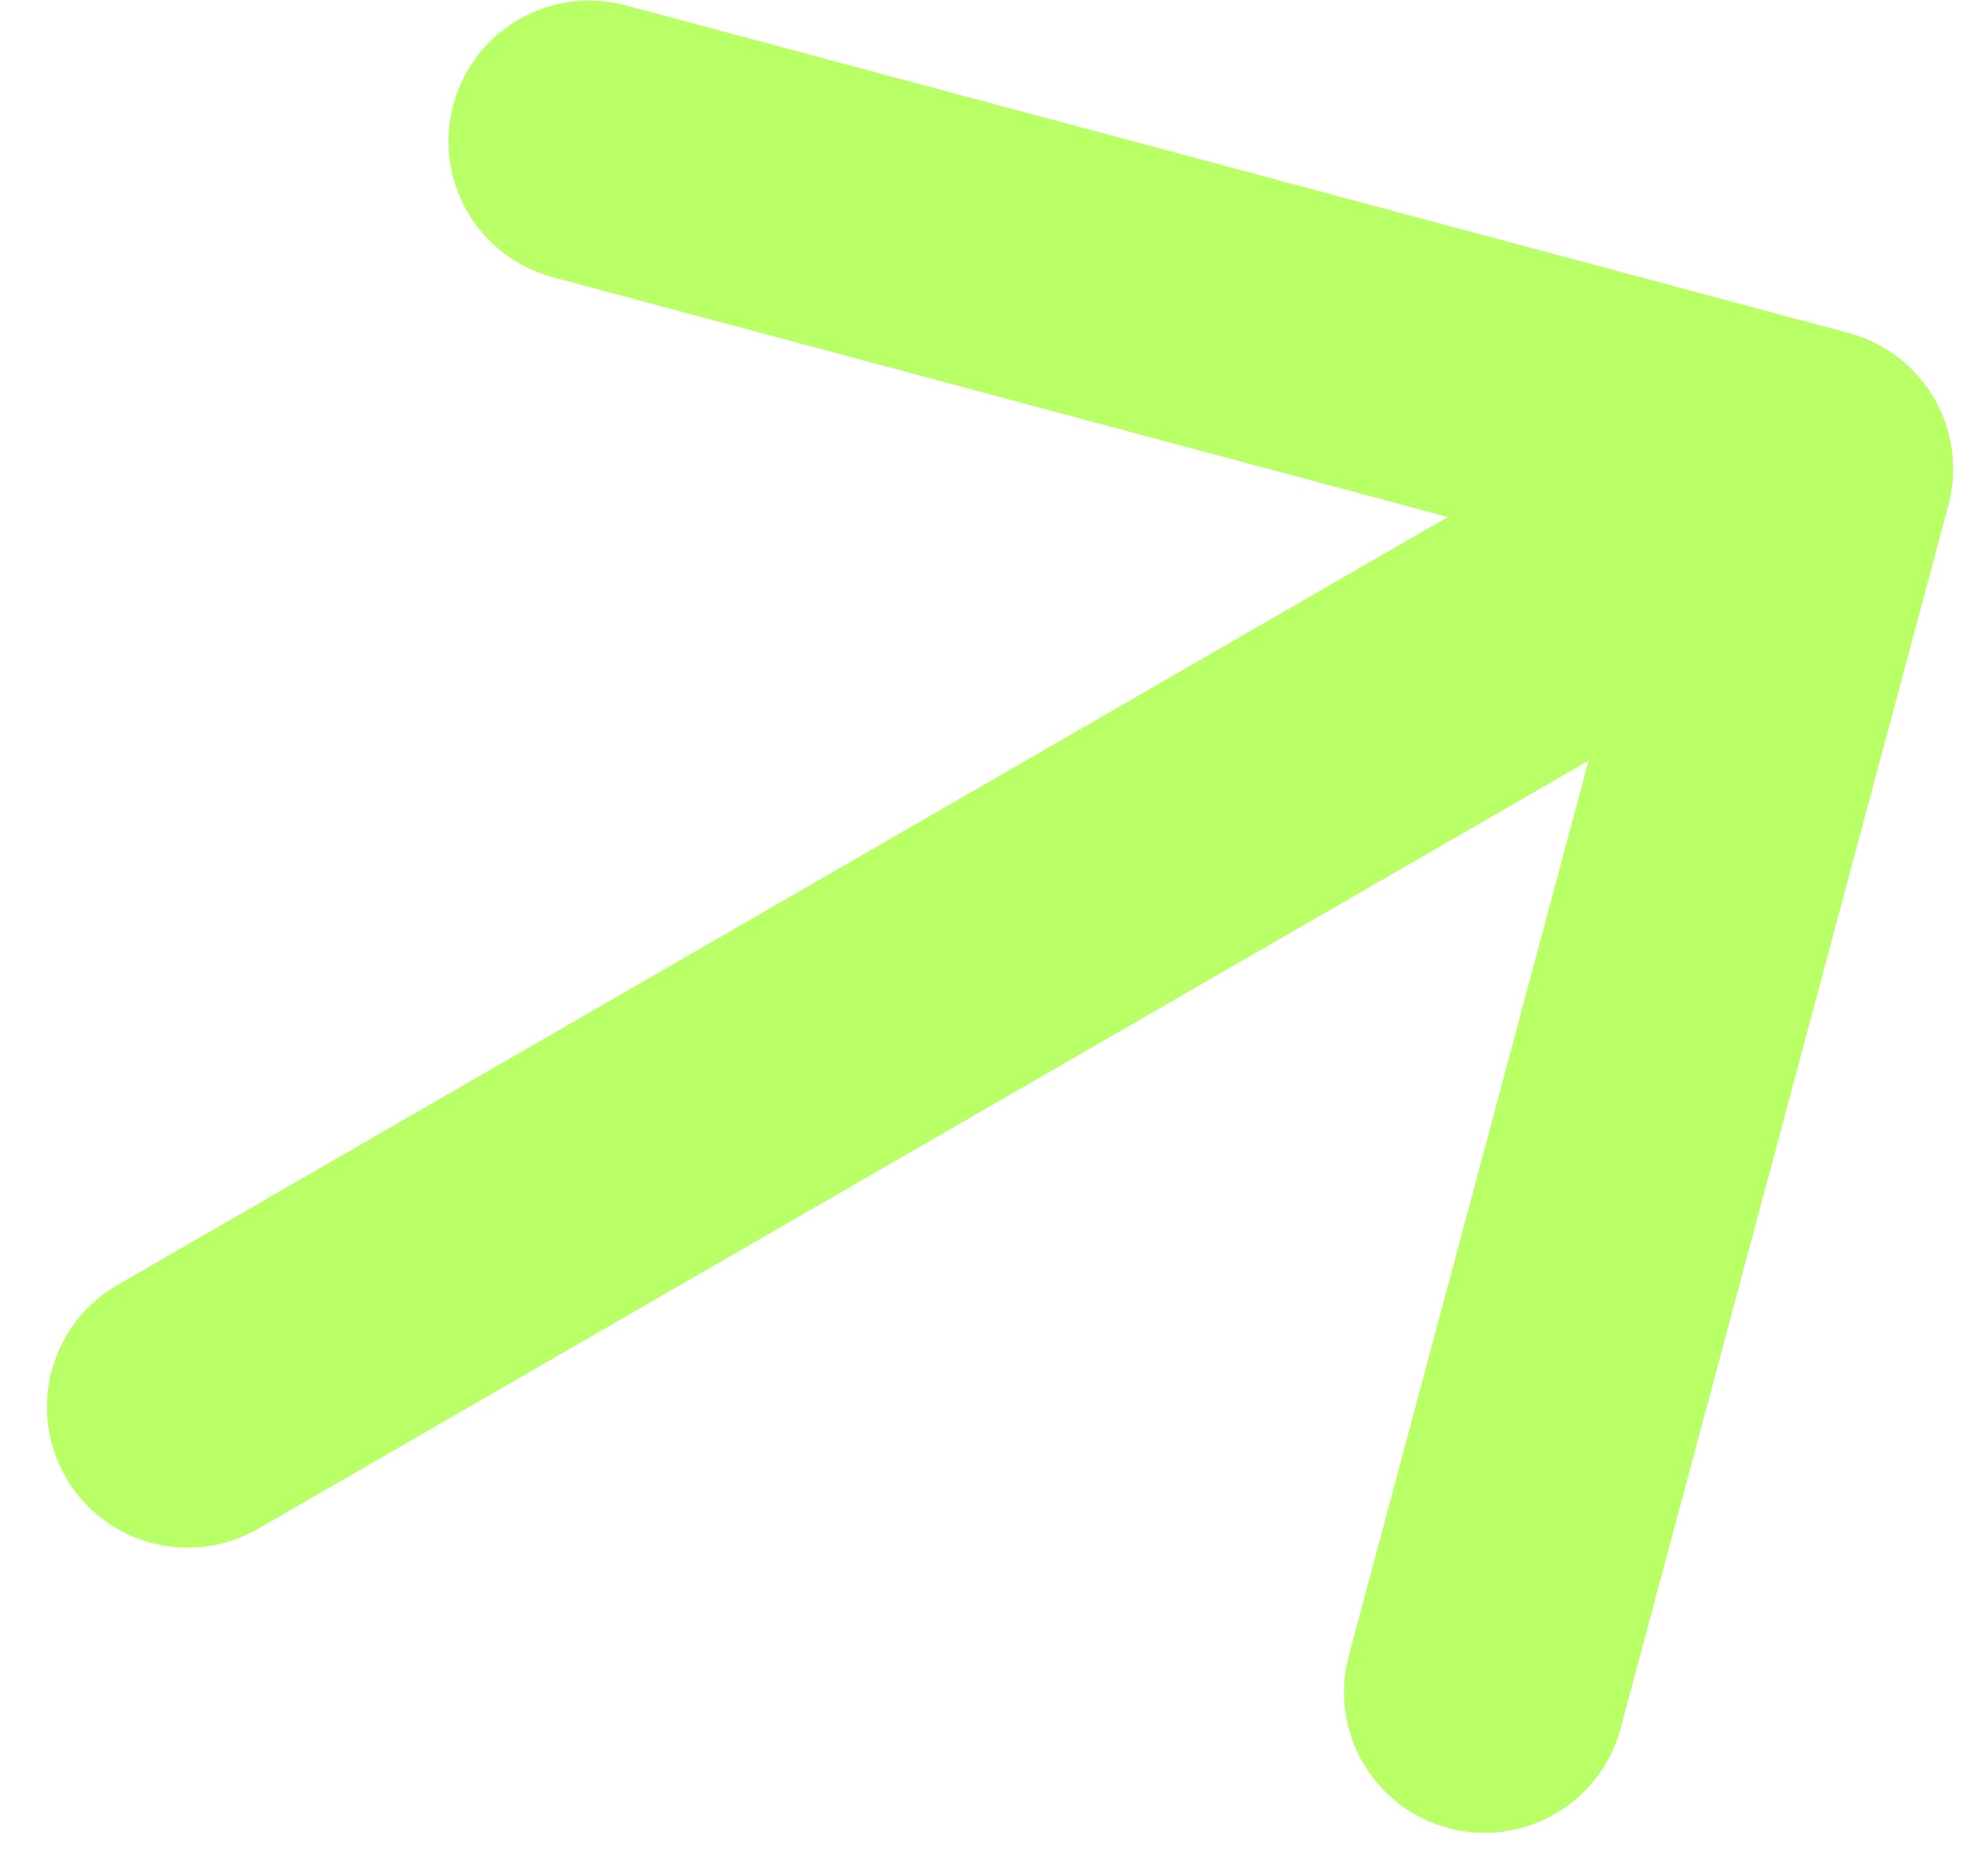
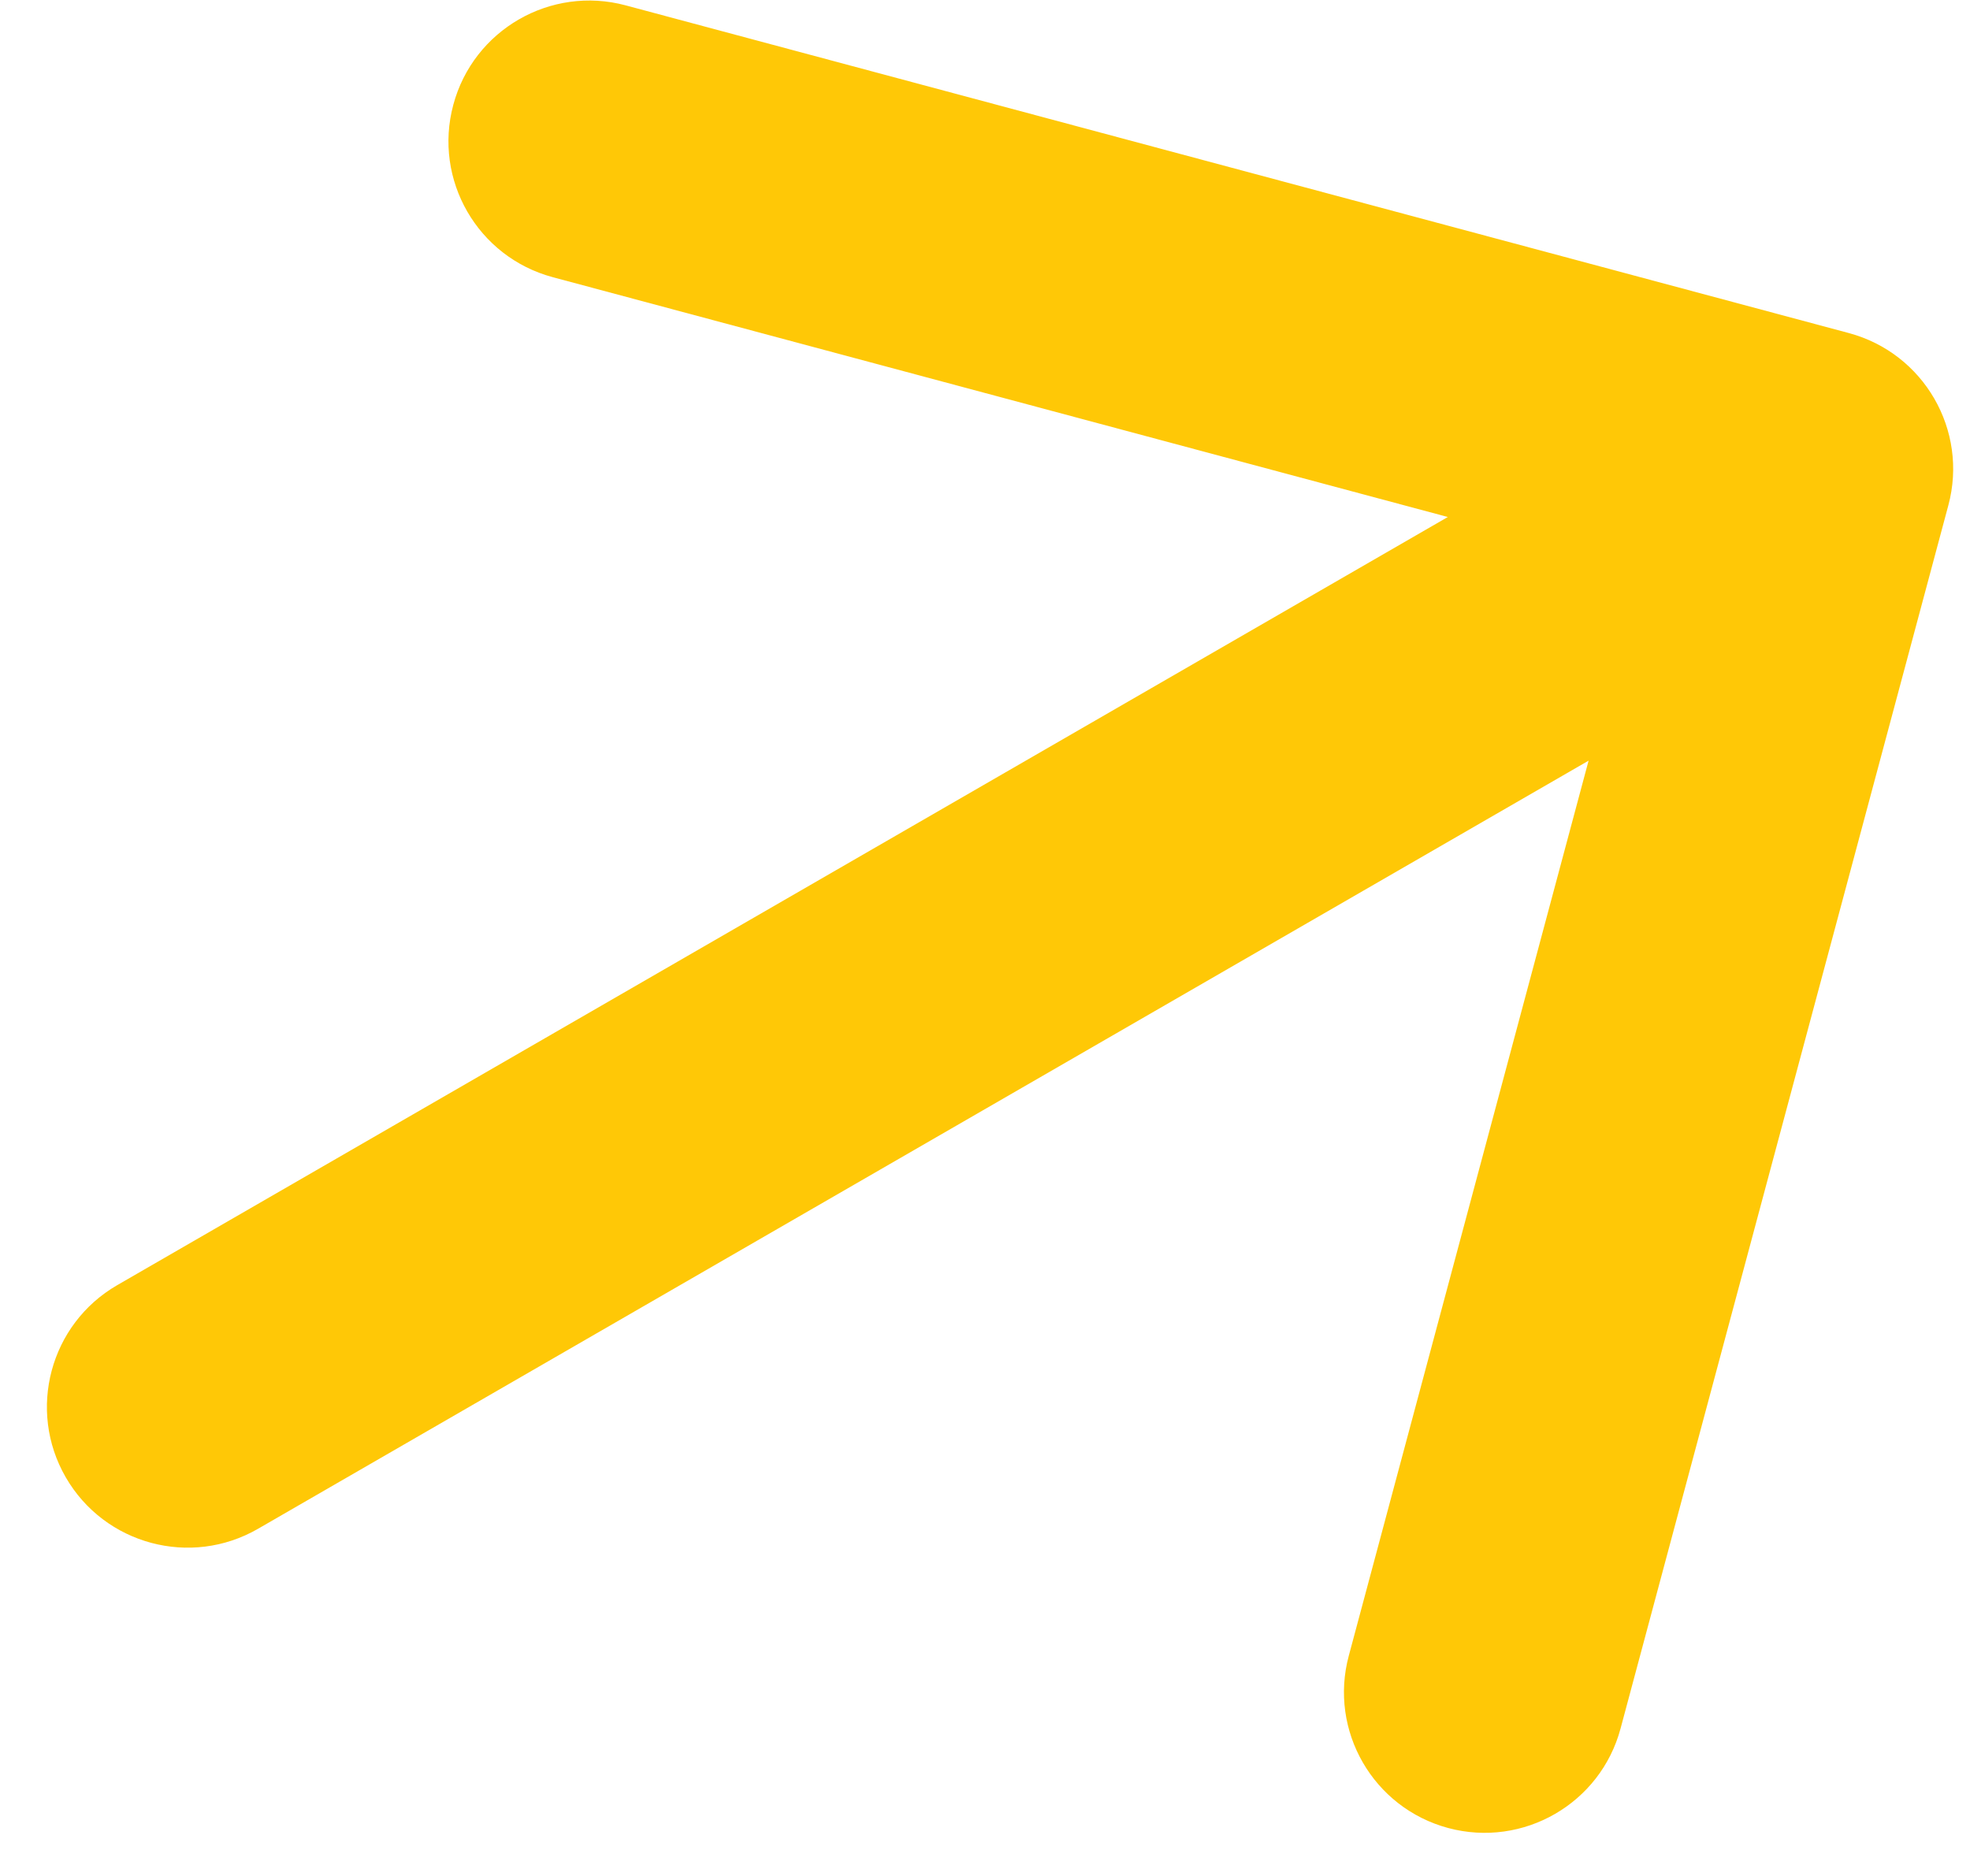
<svg xmlns="http://www.w3.org/2000/svg" width="21" height="20" viewBox="0 0 21 20" fill="none">
  <g id="Icon">
-     <path id="Arrow 1" d="M1.25 13.701C0.533 14.115 0.287 15.033 0.701 15.75C1.115 16.467 2.033 16.713 2.75 16.299L1.25 13.701ZM20.769 5.388C20.984 4.588 20.509 3.766 19.709 3.551L6.669 0.057C5.869 -0.157 5.046 0.318 4.832 1.118C4.617 1.918 5.092 2.74 5.892 2.955L17.483 6.061L14.378 17.652C14.163 18.452 14.638 19.274 15.438 19.489C16.238 19.703 17.061 19.228 17.275 18.428L20.769 5.388ZM2.75 16.299L20.07 6.299L18.57 3.701L1.25 13.701L2.75 16.299Z" fill="#B9FF66" />
+     <path id="Arrow 1" d="M1.25 13.701C0.533 14.115 0.287 15.033 0.701 15.75C1.115 16.467 2.033 16.713 2.75 16.299L1.25 13.701ZM20.769 5.388C20.984 4.588 20.509 3.766 19.709 3.551L6.669 0.057C5.869 -0.157 5.046 0.318 4.832 1.118C4.617 1.918 5.092 2.74 5.892 2.955L17.483 6.061L14.378 17.652C14.163 18.452 14.638 19.274 15.438 19.489C16.238 19.703 17.061 19.228 17.275 18.428L20.769 5.388ZM2.75 16.299L20.07 6.299L18.57 3.701L1.25 13.701L2.75 16.299Z" fill="#FFC806" />
  </g>
</svg>
